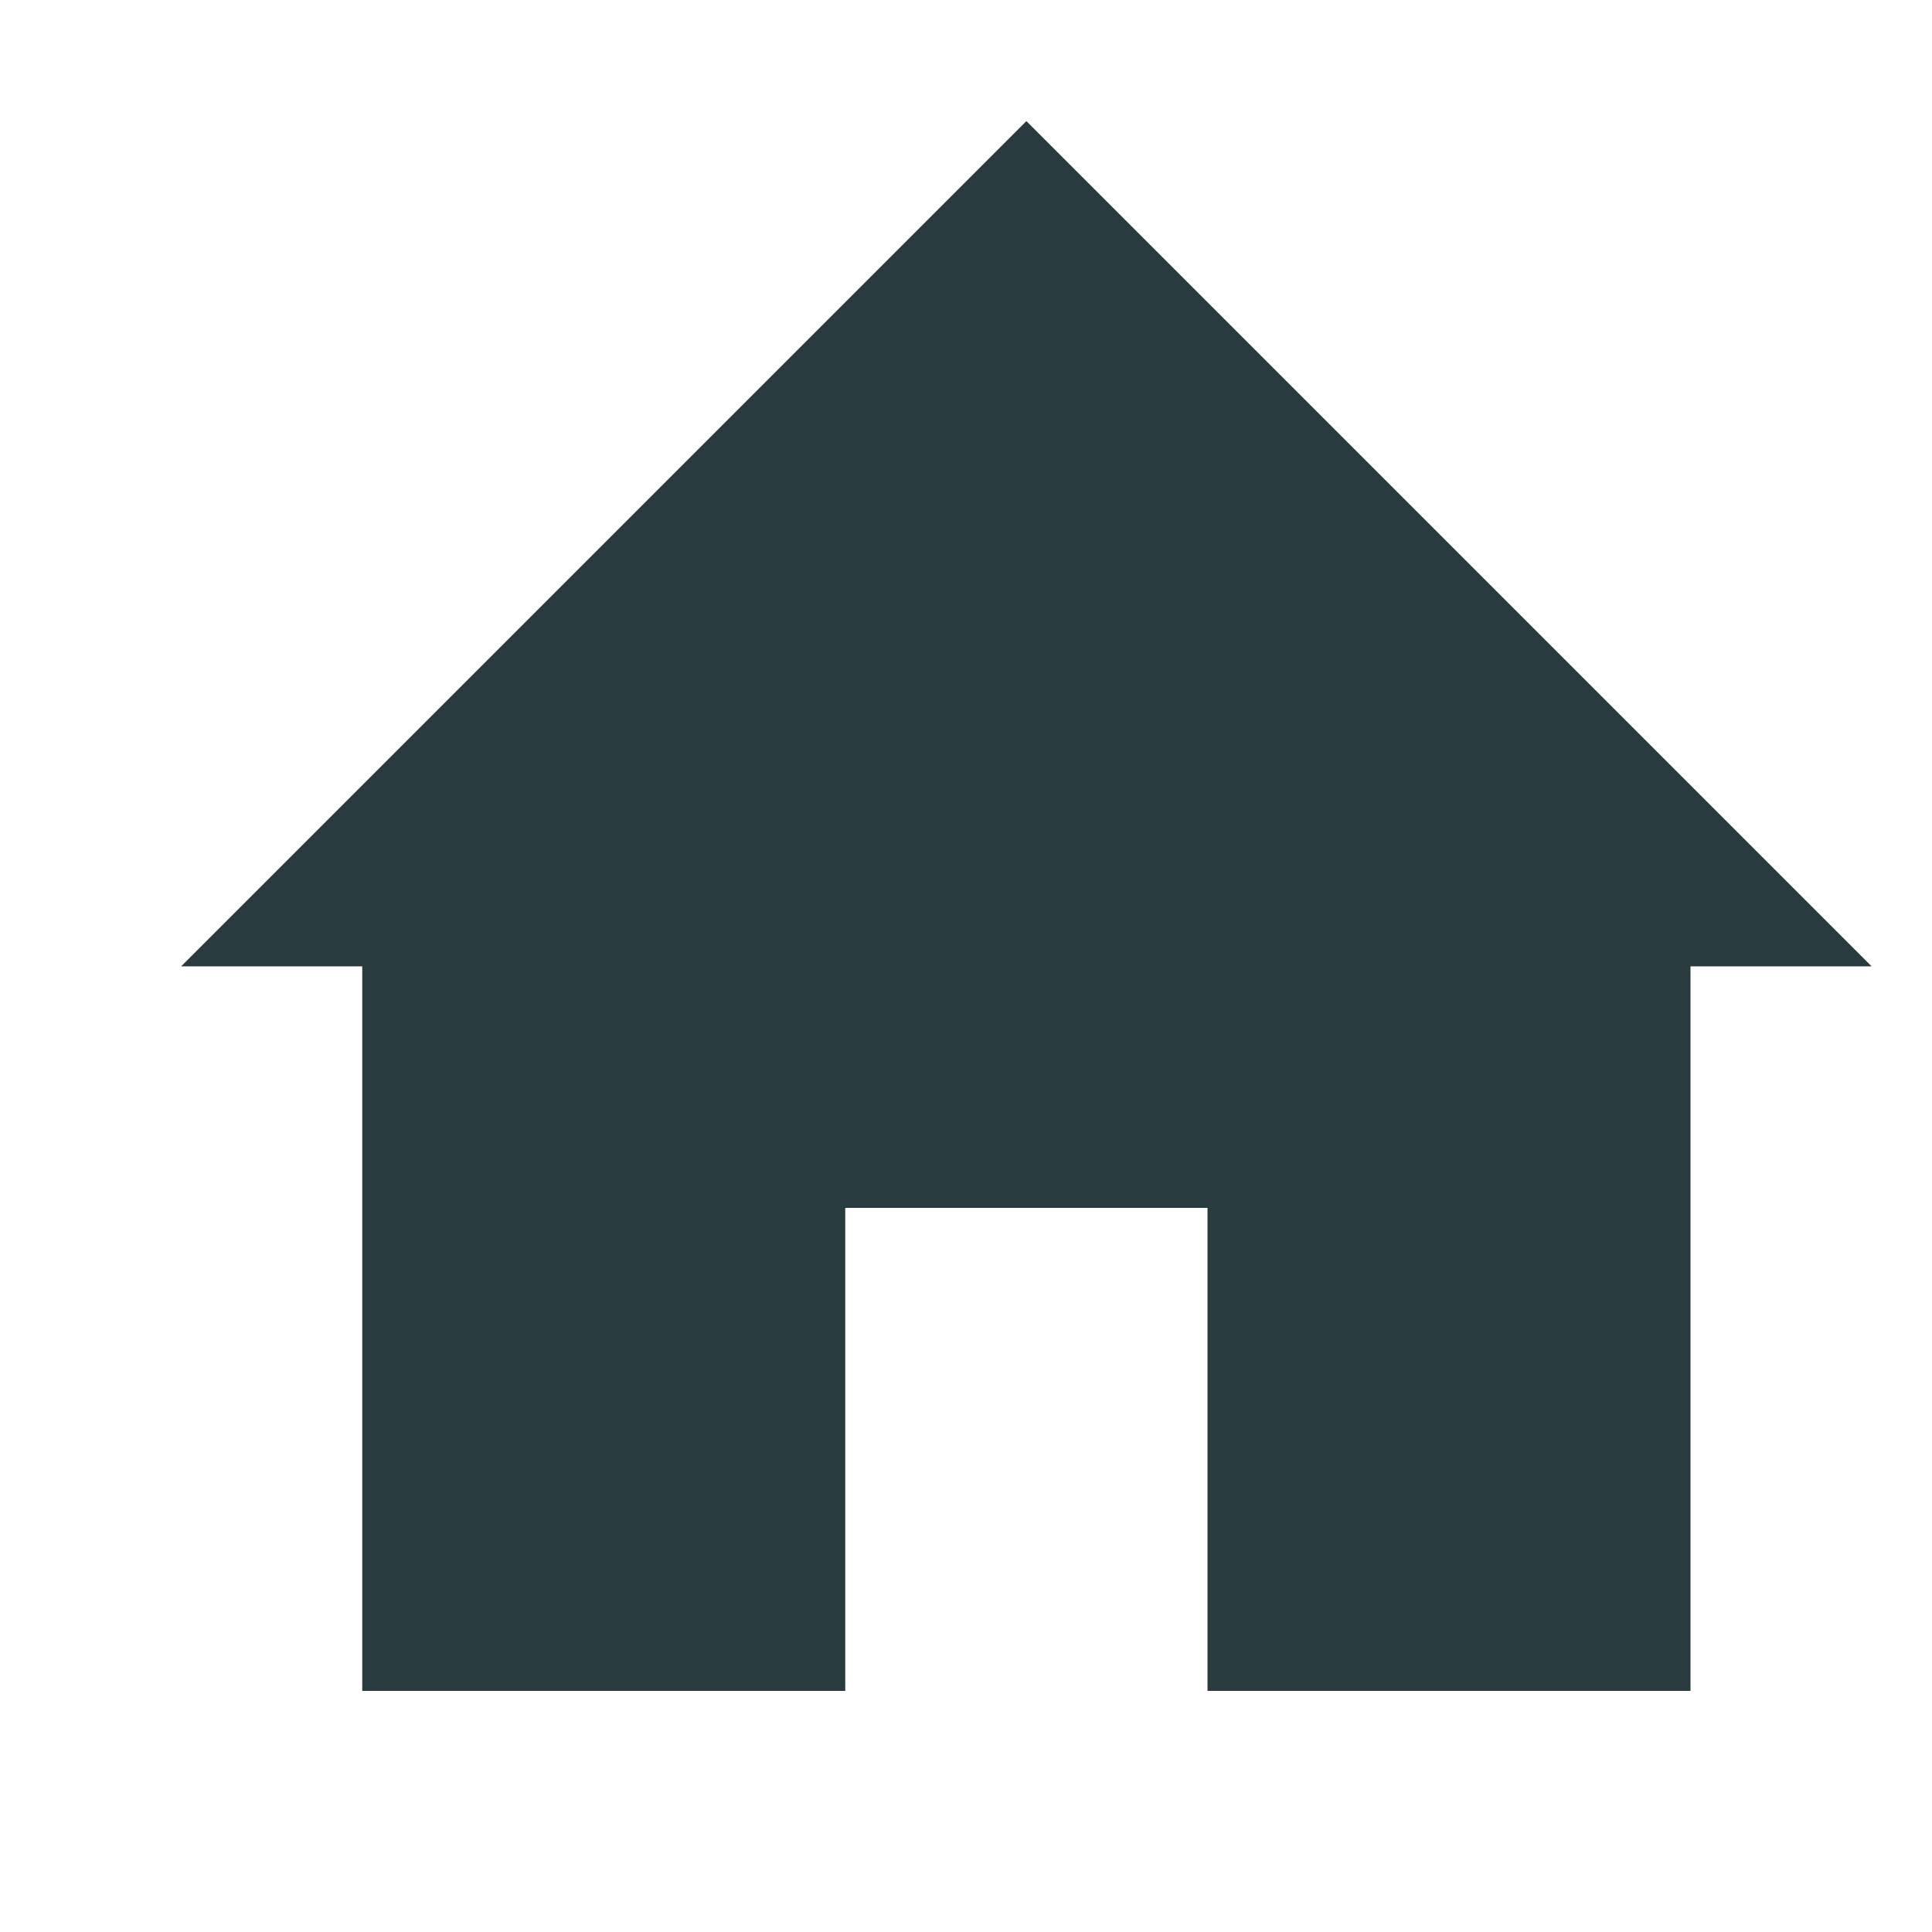
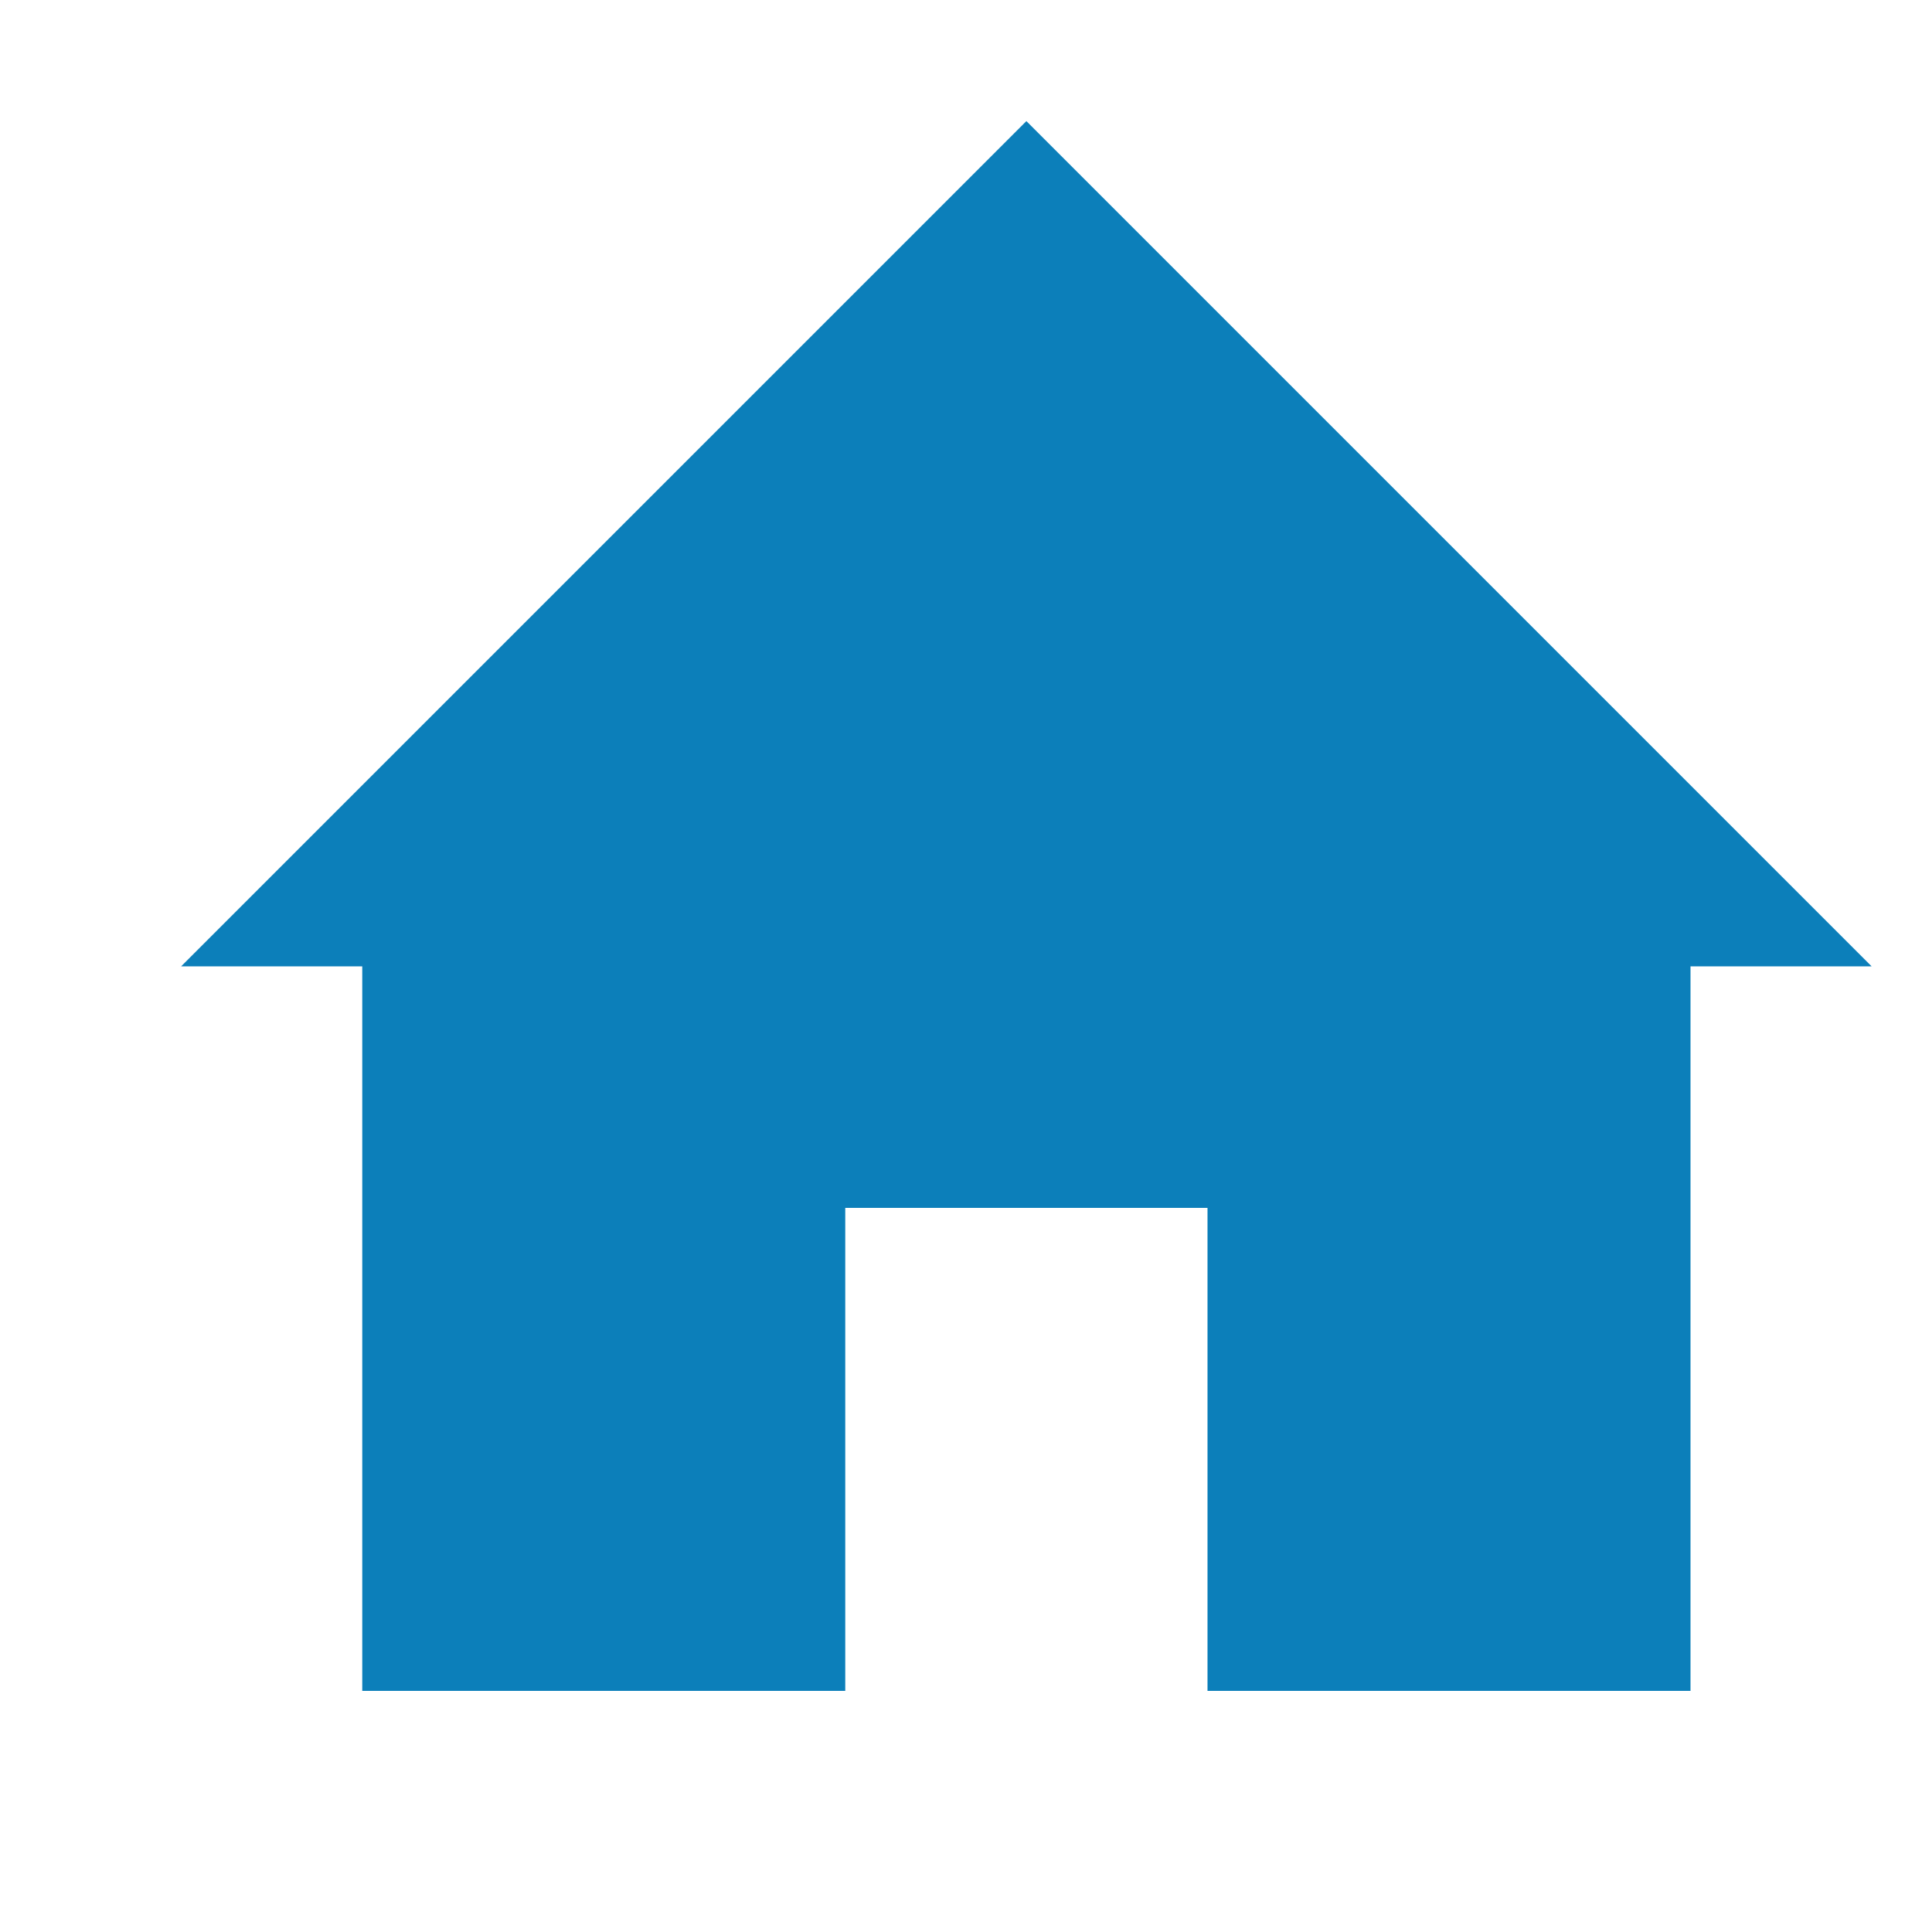
<svg xmlns="http://www.w3.org/2000/svg" xmlns:ns1="http://www.openswatchbook.org/uri/2009/osb" height="16" id="svg7384" style="enable-background:new" version="1.1" width="16">
  <defs id="defs7386">
    <linearGradient id="linearGradient5606" ns1:paint="solid">
      <stop id="stop5608" offset="0" style="stop-color:#000000;stop-opacity:1;" />
    </linearGradient>
    <filter color-interpolation-filters="sRGB" id="filter7554">
      <feBlend id="feBlend7556" in2="BackgroundImage" mode="darken" />
    </filter>
  </defs>
  <g id="layer9" style="display:inline" transform="translate(-706.0002,430)" />
  <g id="layer10" style="display:inline;filter:url(#filter7554)" transform="translate(-706.0002,430)" />
  <g id="layer1" style="display:inline" transform="translate(-465,-187)">
-     <path d="m 466.5,195.003 1.5,0 0,6 4,0 0,-4 3,0 0,4 4,0 0,-6 1.5,0 -7,-7 z" id="path16259-2-3" style="fill:#2a3b3f;fill-opacity:1;stroke:none" />
+     <path d="m 466.5,195.003 1.5,0 0,6 4,0 0,-4 3,0 0,4 4,0 0,-6 1.5,0 -7,-7 z" id="path16259-2-3" style="fill:#0c7fba;fill-opacity:1;stroke:none" />
  </g>
  <g id="layer14" style="display:inline" transform="translate(-706.0002,430)" />
  <g id="layer15" style="display:inline" transform="translate(-706.0002,430)" />
  <g id="g71291" style="display:inline" transform="translate(-706.0002,430)" />
  <g id="layer2" style="display:inline" transform="translate(-465,-37)" />
  <g id="g6058" style="display:inline" transform="translate(-465,-37)" />
  <g id="layer12" style="display:inline" transform="translate(-706.0002,430)" />
</svg>
